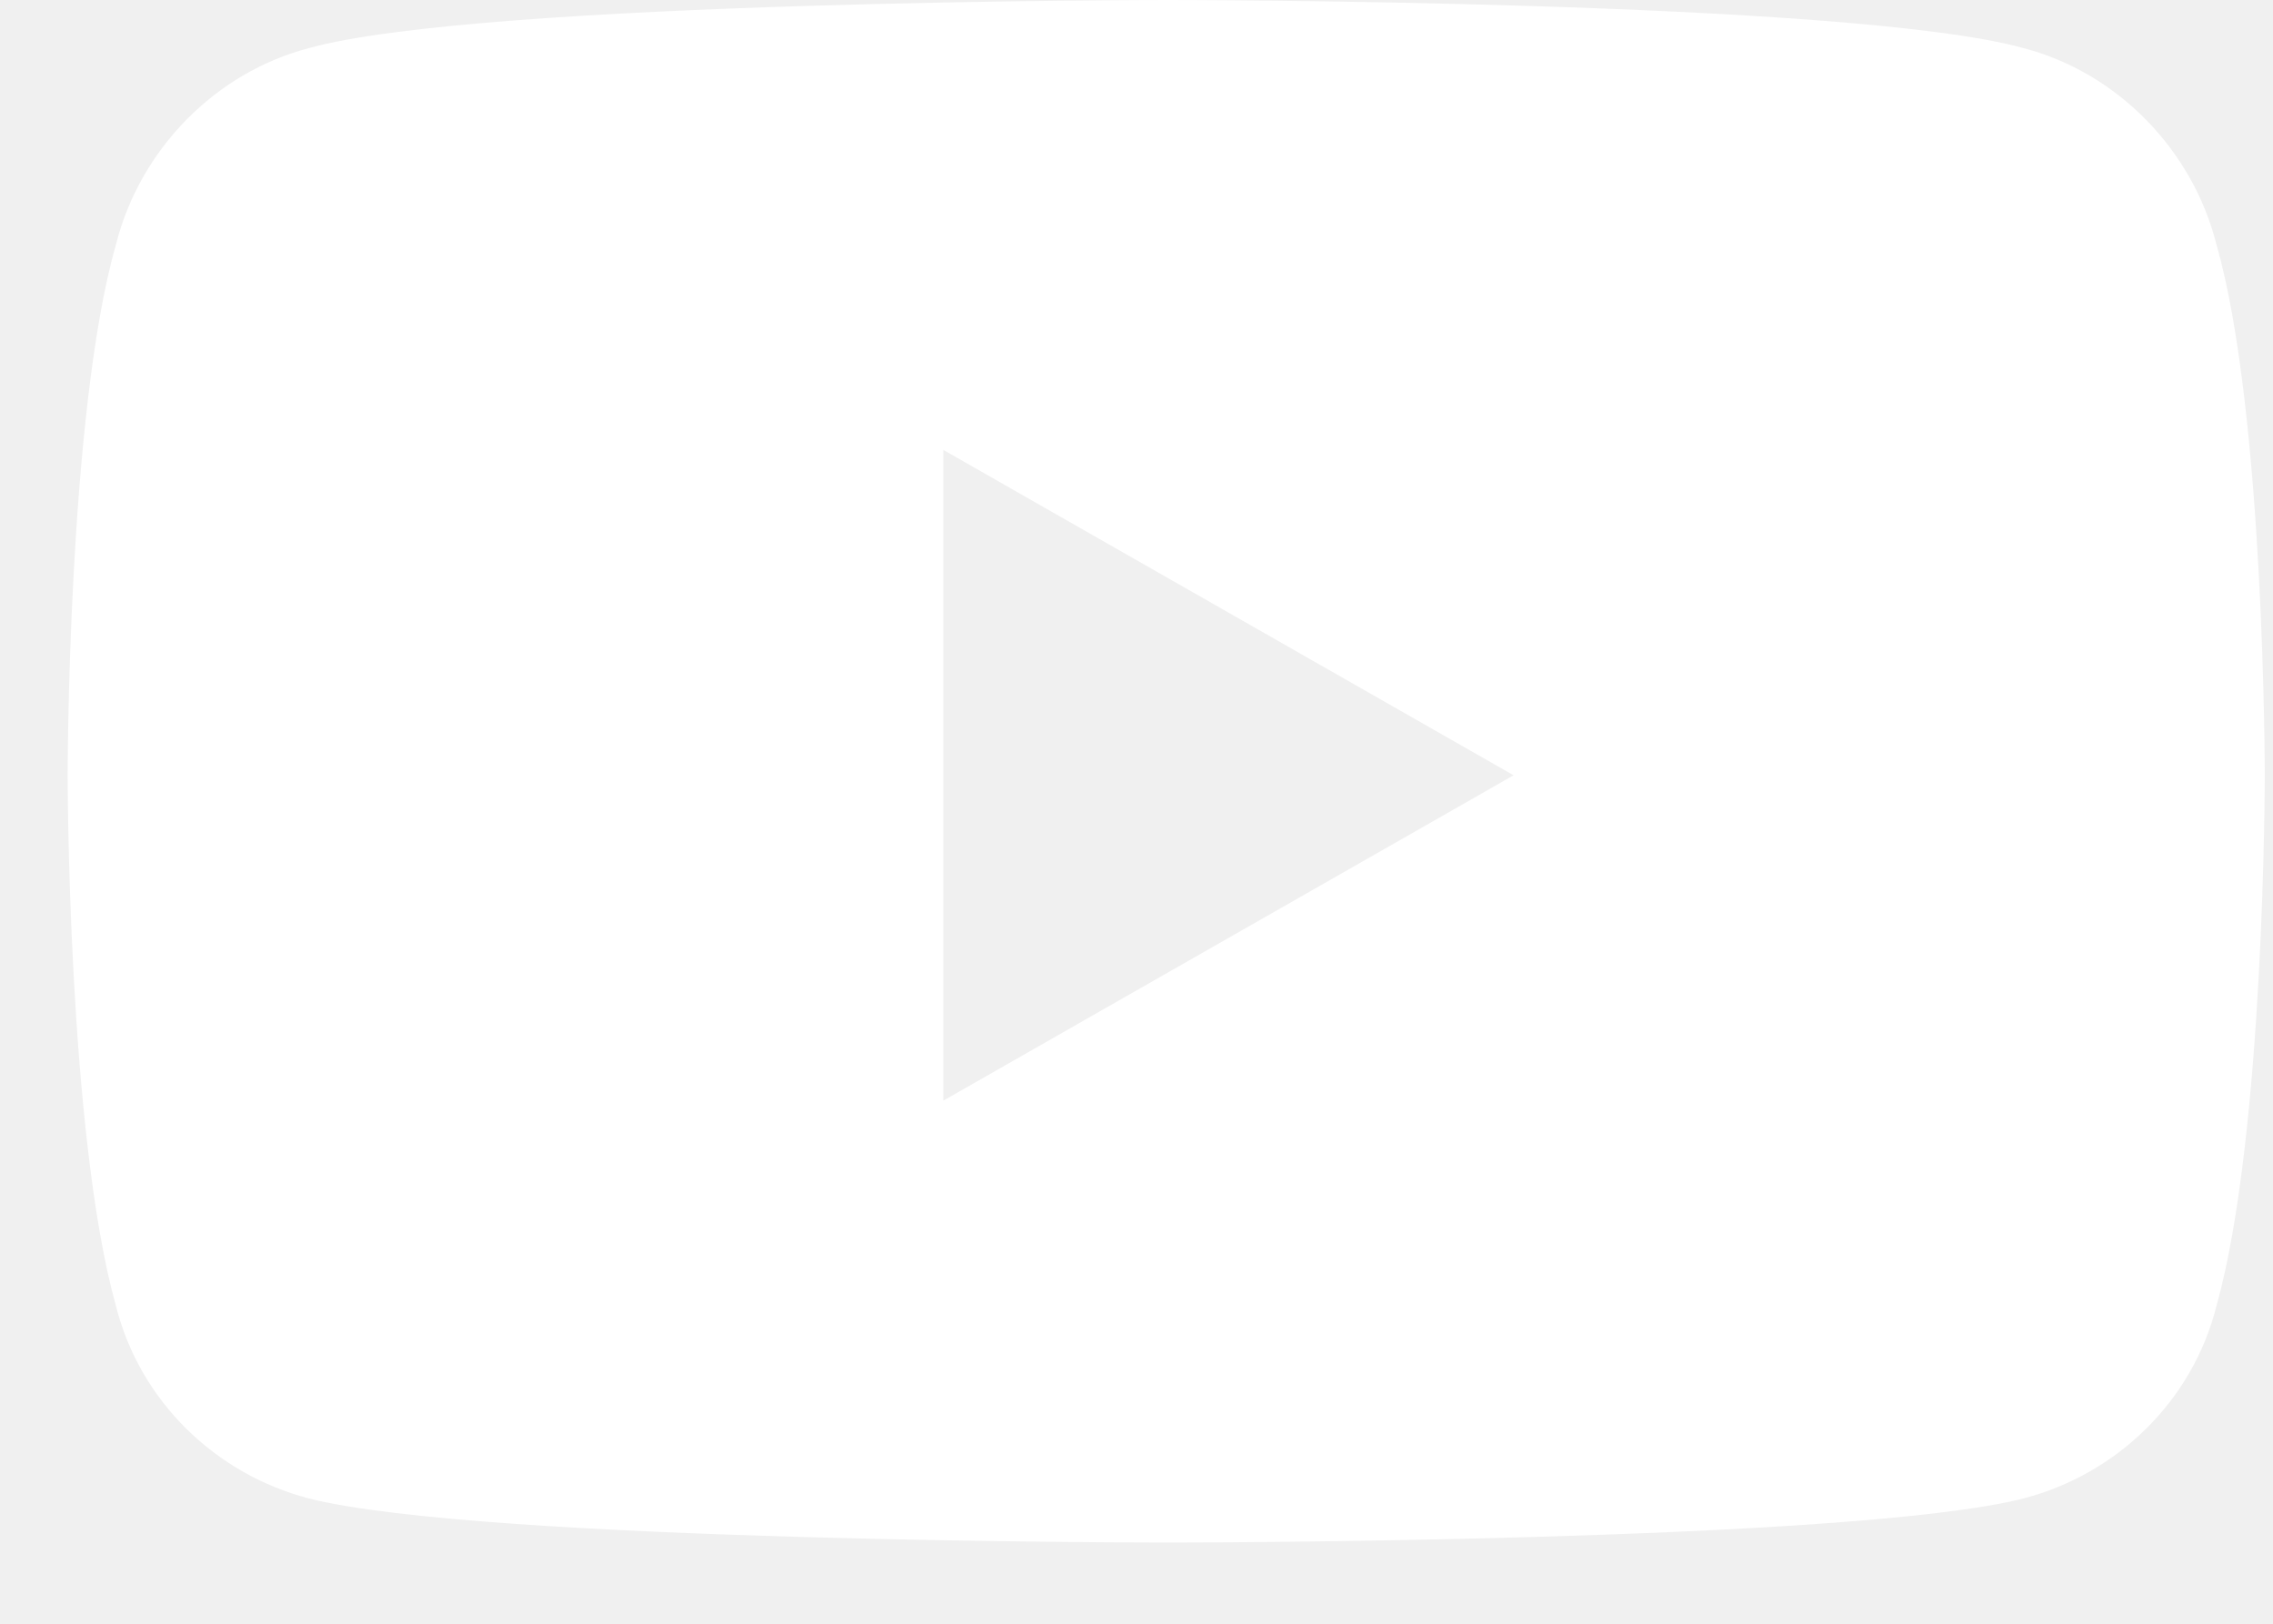
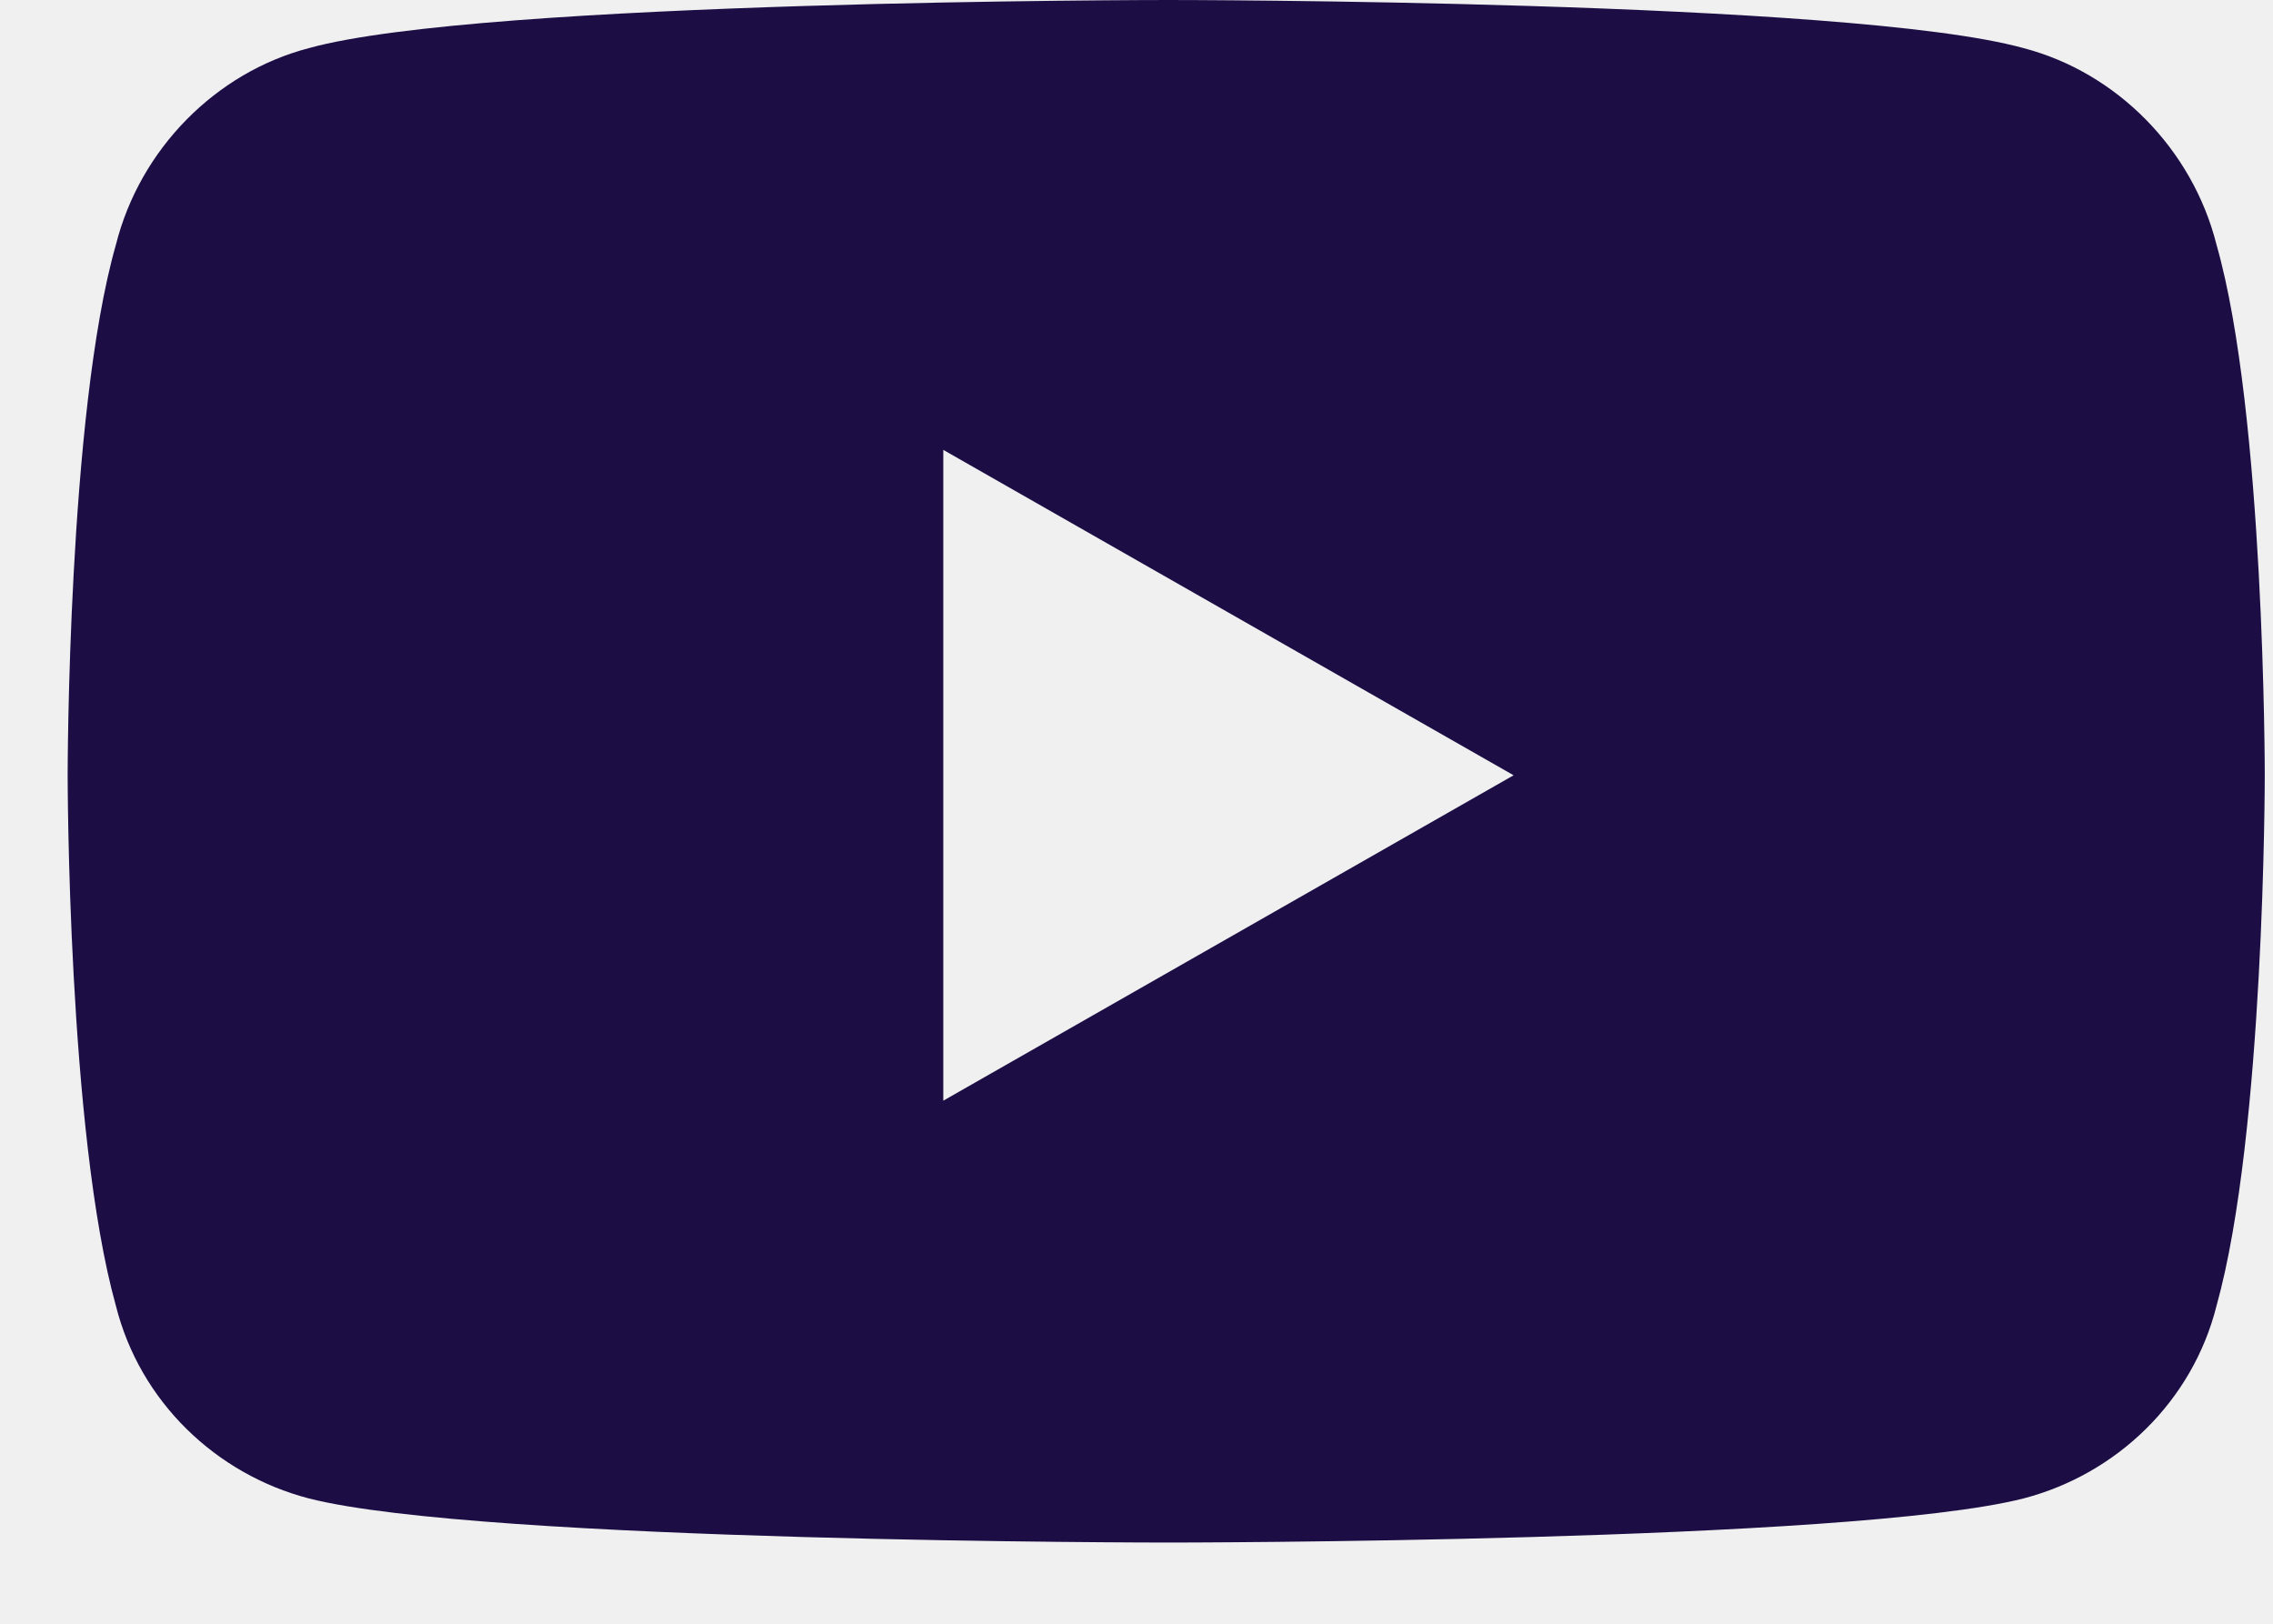
<svg xmlns="http://www.w3.org/2000/svg" width="21" height="15" viewBox="0 0 21 15" fill="none">
-   <path d="M20.479 2.264C20.924 3.822 20.924 7.162 20.924 7.162C20.924 7.162 20.924 10.465 20.479 12.06C20.256 12.951 19.551 13.619 18.697 13.842C17.102 14.25 10.793 14.25 10.793 14.25C10.793 14.25 4.447 14.25 2.852 13.842C1.998 13.619 1.293 12.951 1.07 12.06C0.625 10.465 0.625 7.162 0.625 7.162C0.625 7.162 0.625 3.822 1.07 2.264C1.293 1.373 1.998 0.668 2.852 0.445C4.447 0 10.793 0 10.793 0C10.793 0 17.102 0 18.697 0.445C19.551 0.668 20.256 1.373 20.479 2.264ZM8.715 10.168L13.984 7.162L8.715 4.156V10.168Z" fill="white" />
+   <path d="M20.479 2.264C20.924 3.822 20.924 7.162 20.924 7.162C20.924 7.162 20.924 10.465 20.479 12.06C20.256 12.951 19.551 13.619 18.697 13.842C17.102 14.25 10.793 14.25 10.793 14.25C10.793 14.25 4.447 14.25 2.852 13.842C1.998 13.619 1.293 12.951 1.07 12.06C0.625 10.465 0.625 7.162 0.625 7.162C0.625 7.162 0.625 3.822 1.07 2.264C1.293 1.373 1.998 0.668 2.852 0.445C4.447 0 10.793 0 10.793 0C10.793 0 17.102 0 18.697 0.445C19.551 0.668 20.256 1.373 20.479 2.264ZM8.715 10.168L13.984 7.162L8.715 4.156V10.168Z" fill="#1c0e45" />
</svg>
